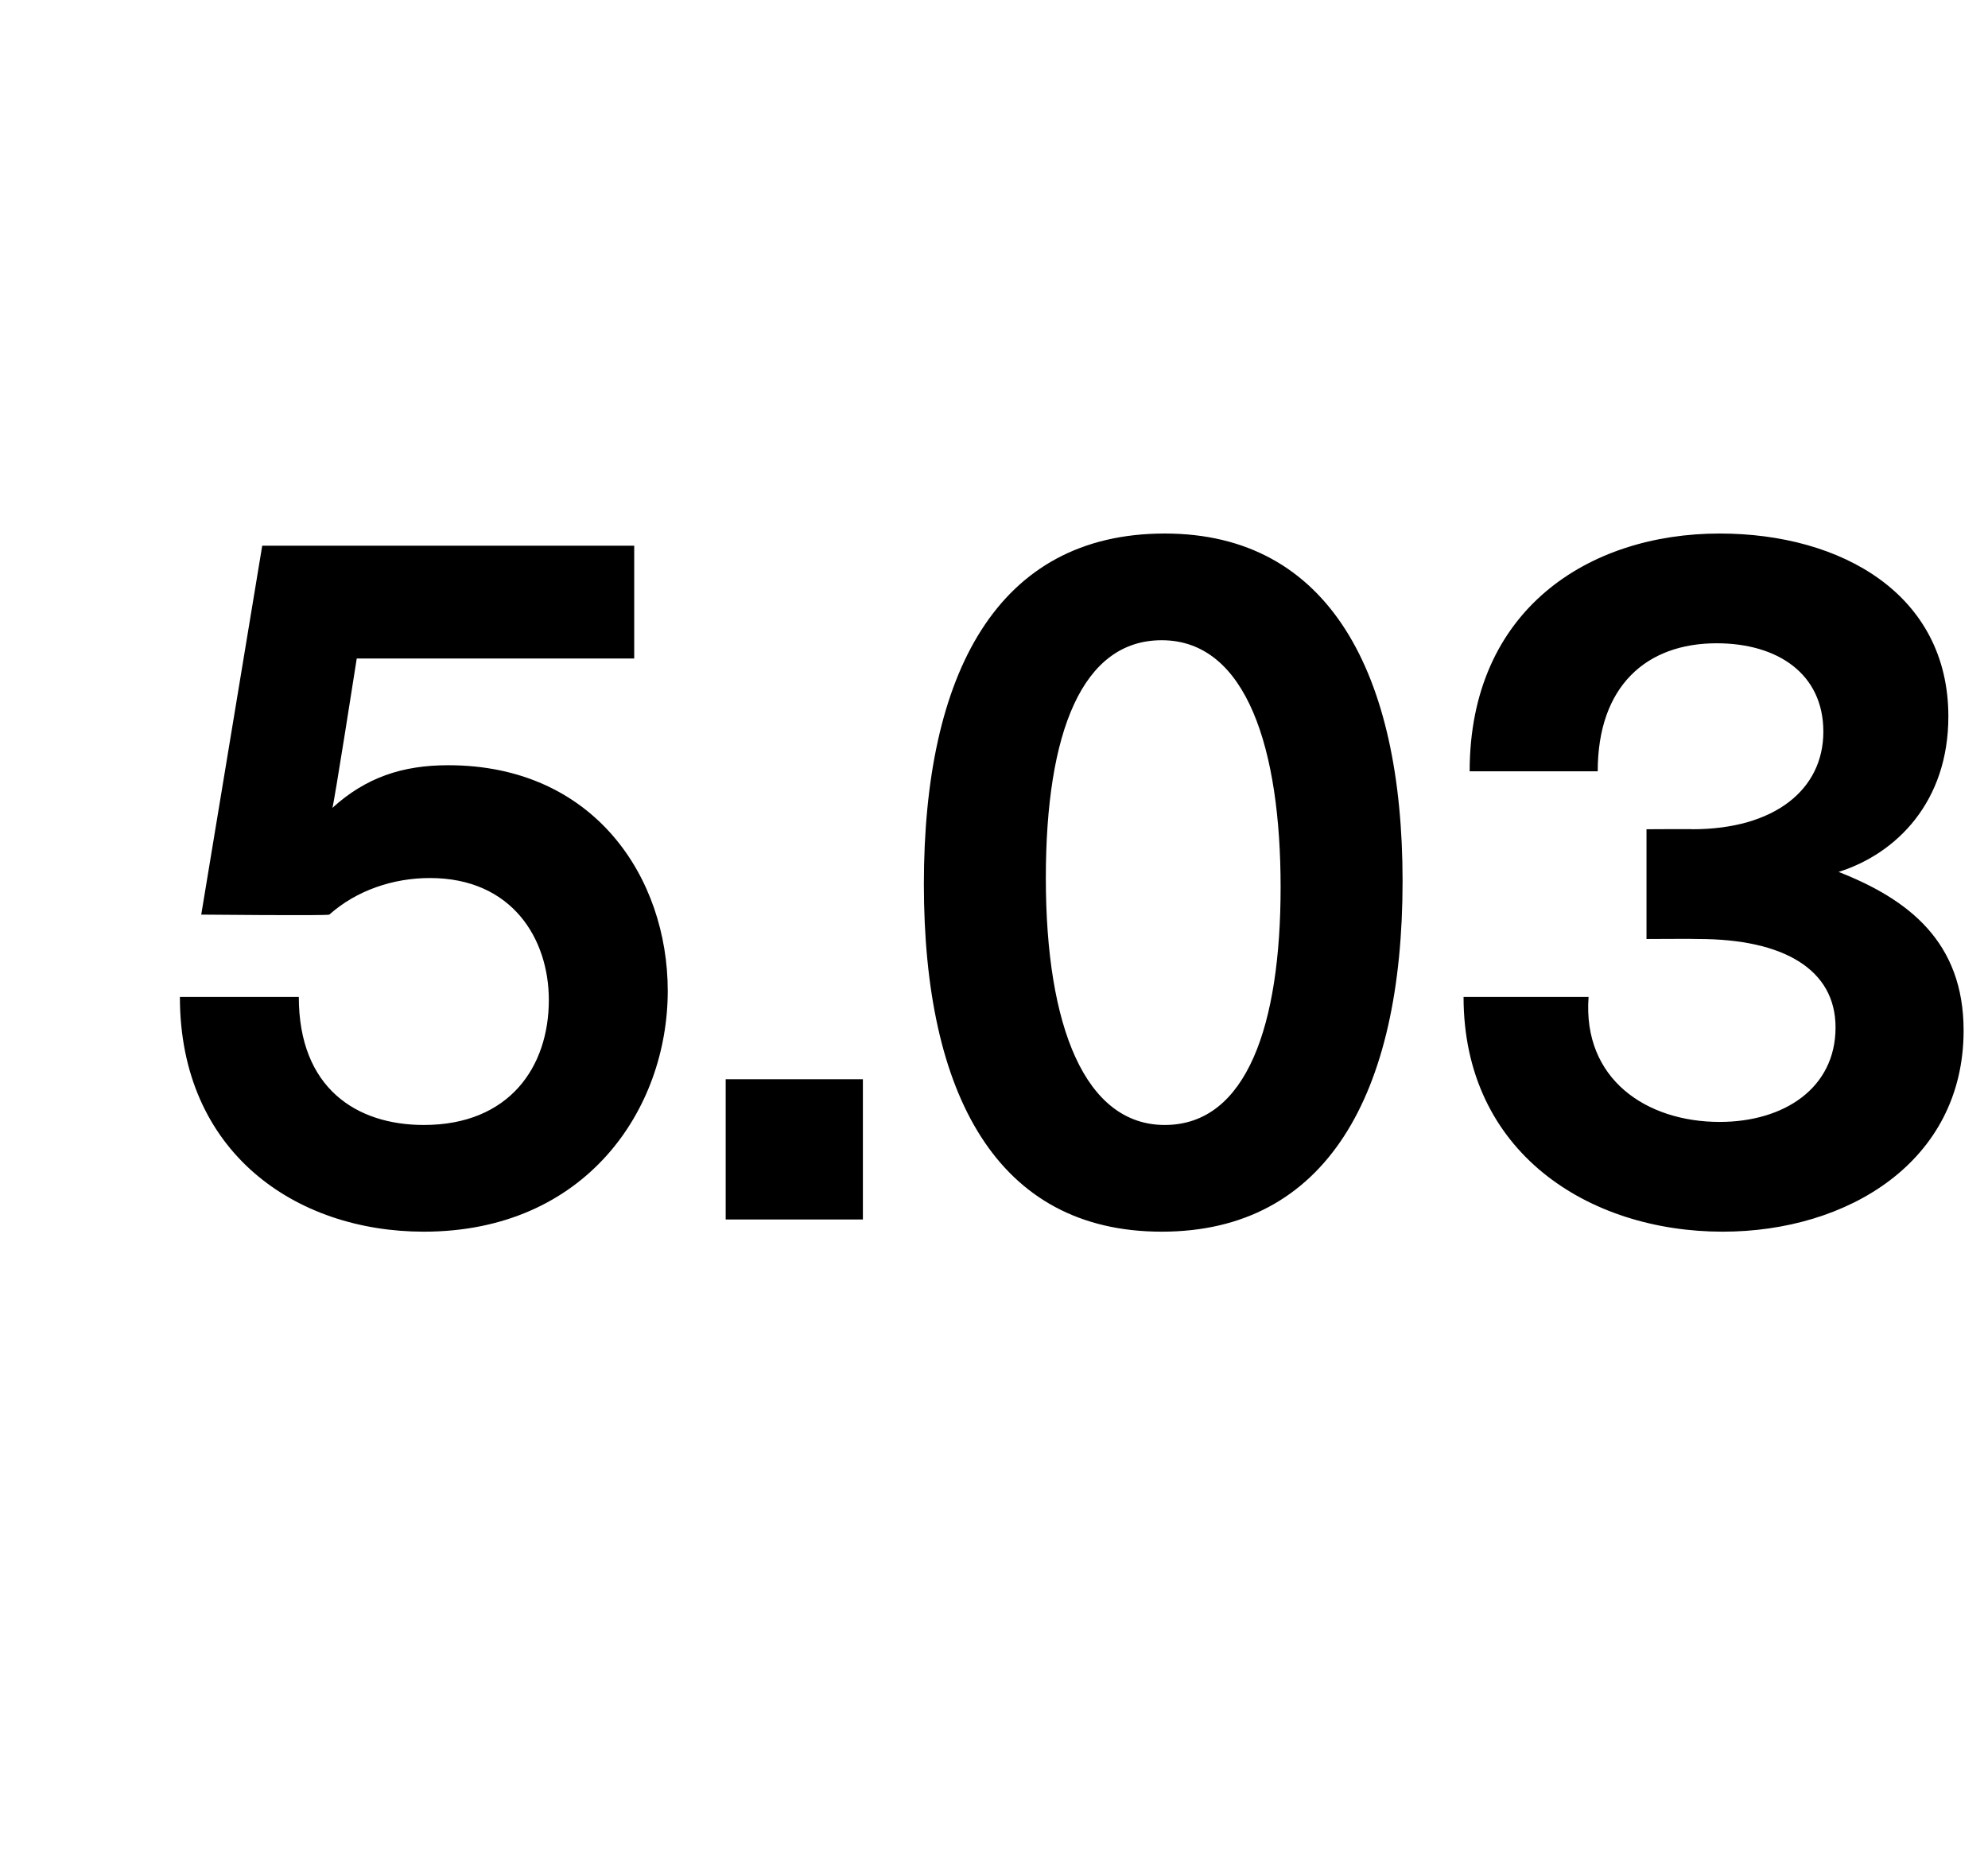
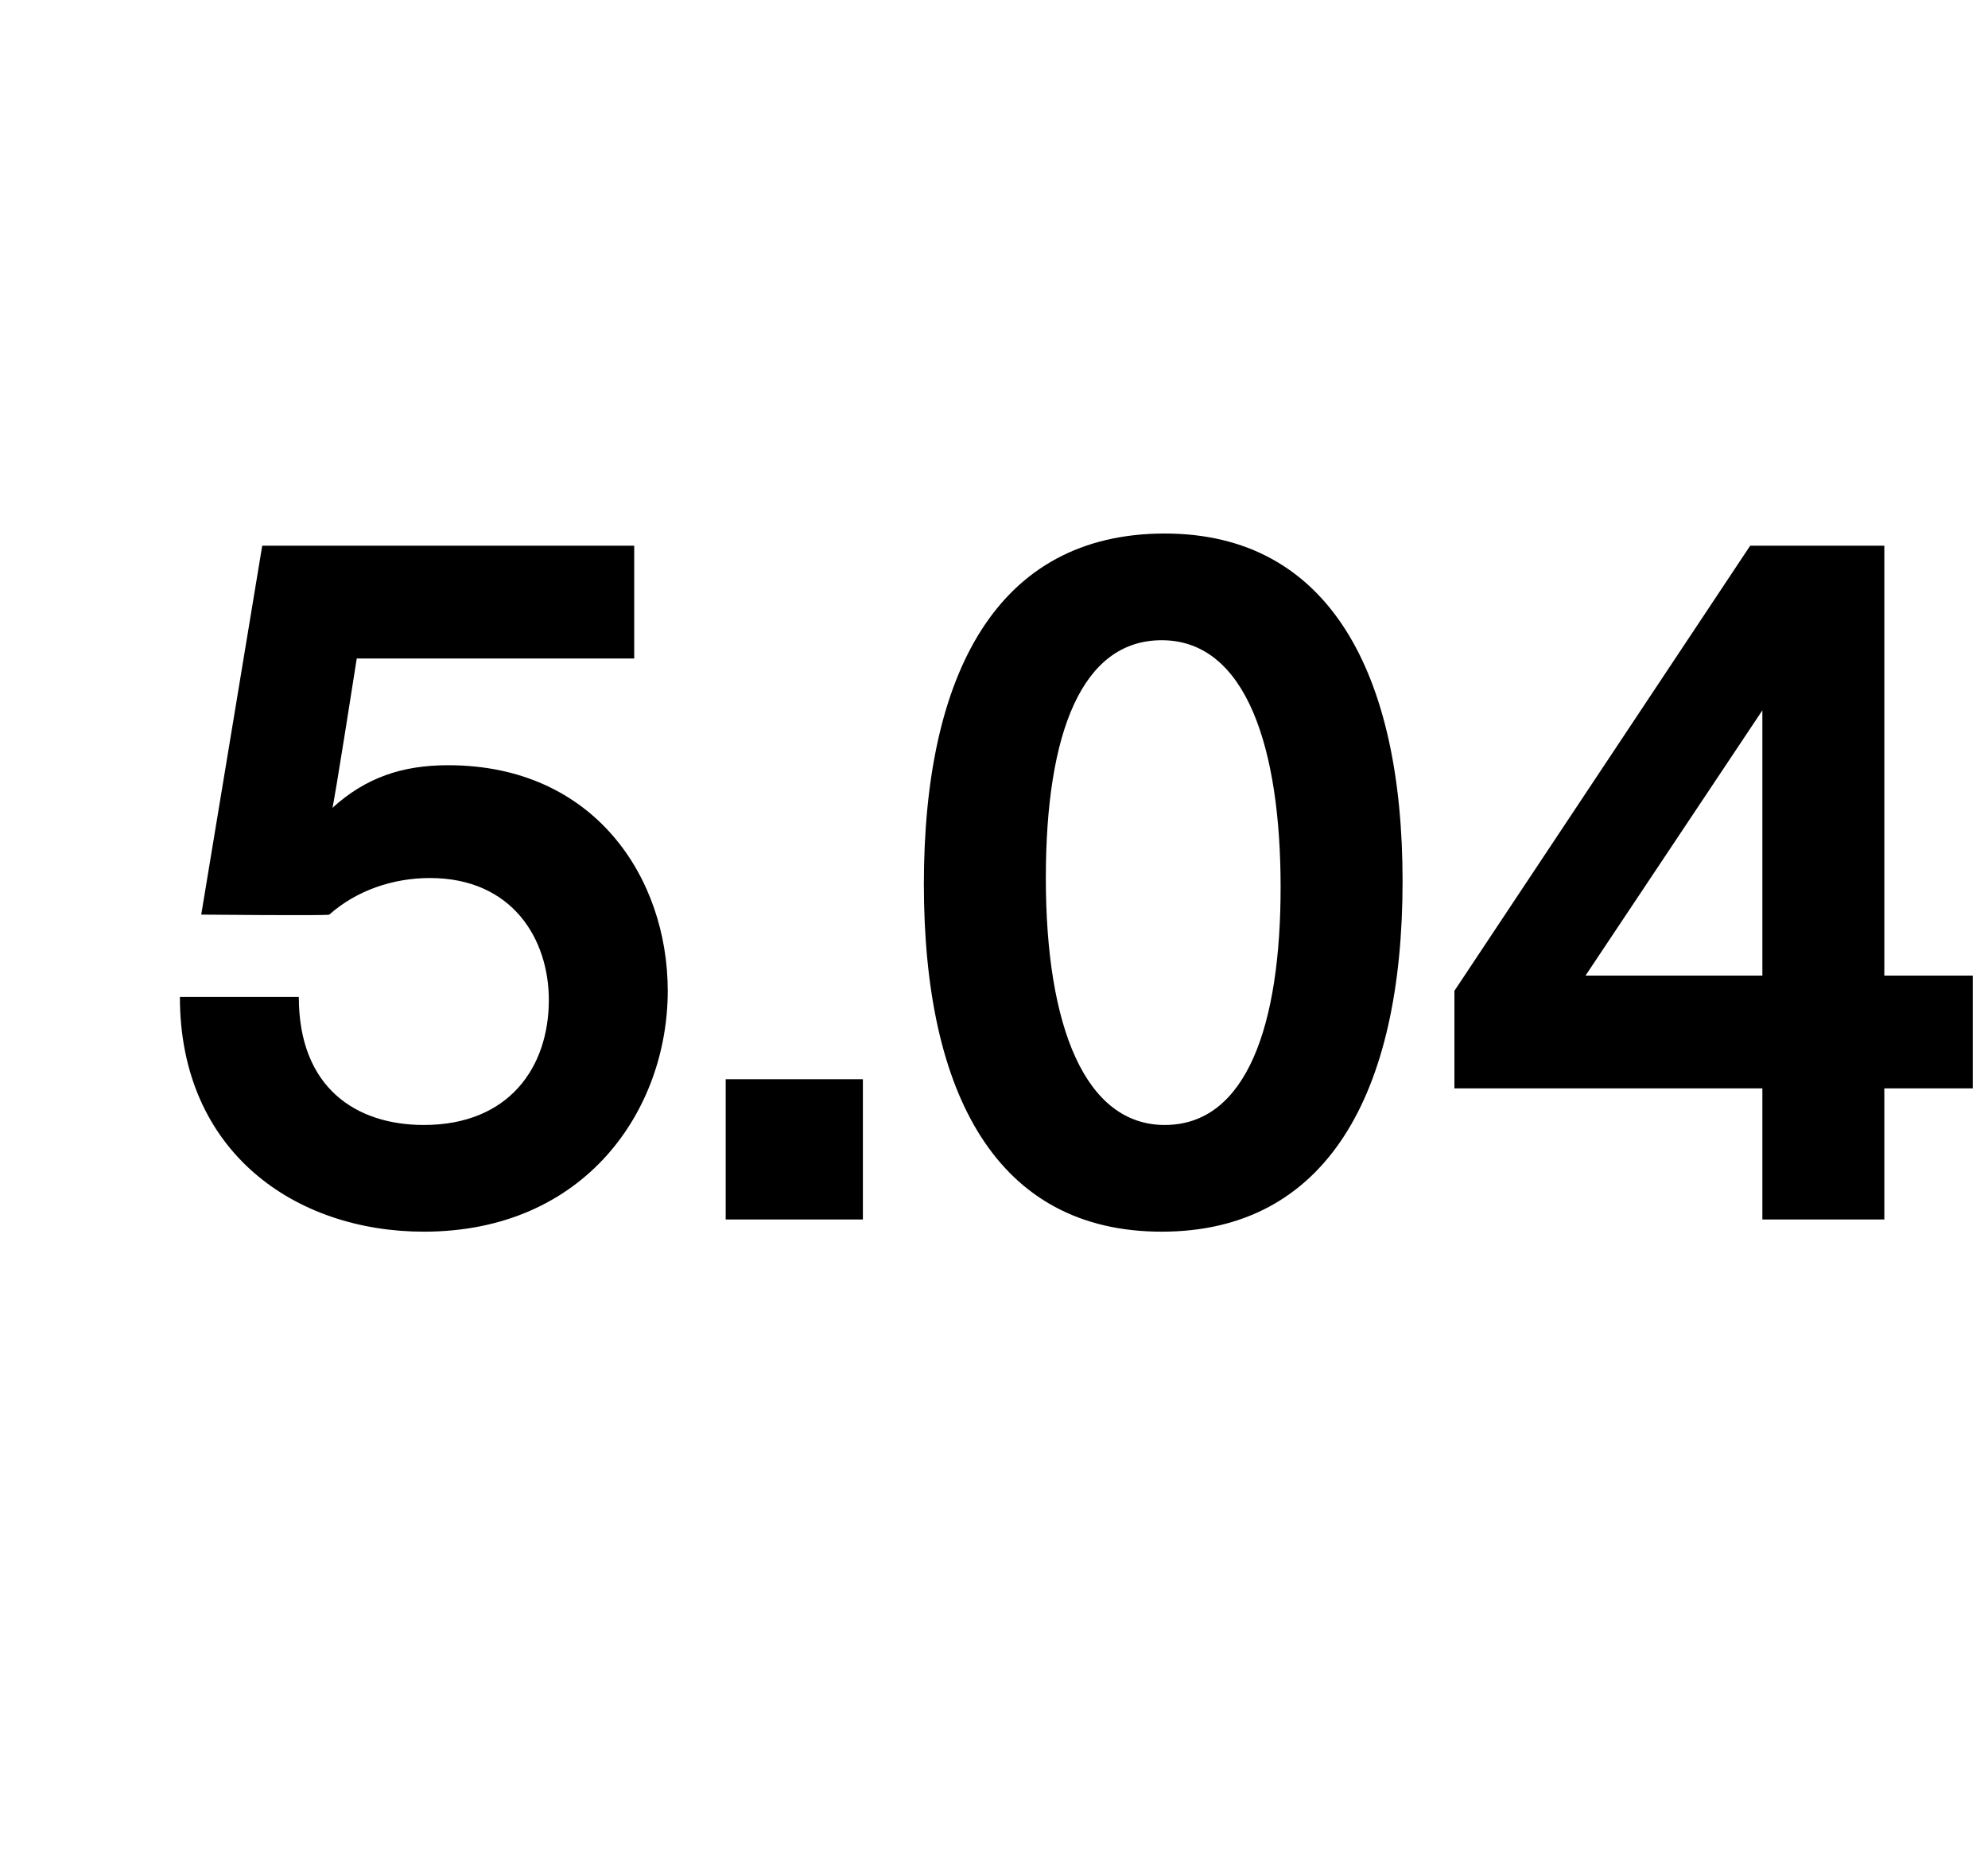
<svg xmlns="http://www.w3.org/2000/svg" version="1.1" width="65.2px" height="60.7px" viewBox="0 -1 65.2 60.7" style="top:-1px">
  <defs />
  <g id="Polygon9465">
-     <path d="M 21.9 31.5 C 21.9 35.4 19.2 39.4 13.9 39.4 C 9.7 39.4 5.9 36.8 5.9 31.7 C 5.9 31.7 9.8 31.7 9.8 31.7 C 9.8 34.7 11.7 35.9 13.9 35.9 C 16.7 35.9 18 34 18 31.8 C 18 29.8 16.8 27.8 14.1 27.8 C 12.9 27.8 11.7 28.2 10.8 29 C 10.76 29.04 6.6 29 6.6 29 L 8.6 16.9 L 20.8 16.9 L 20.8 20.6 L 11.7 20.6 C 11.7 20.6 10.94 25.47 10.9 25.5 C 12 24.5 13.2 24.1 14.7 24.1 C 19.5 24.1 21.9 27.8 21.9 31.5 Z M 23.8 34.4 L 28.3 34.4 L 28.3 39 L 23.8 39 L 23.8 34.4 Z M 30.3 28 C 30.3 21.1 32.7 16.5 38.2 16.5 C 43.6 16.5 46 21.1 46 27.9 C 46 34.9 43.5 39.4 38.1 39.4 C 32.7 39.4 30.3 34.9 30.3 28 Z M 42 28.1 C 42 23.6 40.9 20 38.1 20 C 35.5 20 34.3 23 34.3 27.8 C 34.3 32.7 35.6 35.9 38.2 35.9 C 40.9 35.9 42 32.6 42 28.1 Z M 64.4 32.8 C 64.4 37.1 60.6 39.4 56.5 39.4 C 52.1 39.4 48 36.8 48 31.7 C 48 31.7 52.1 31.7 52.1 31.7 C 51.9 34.4 54 35.8 56.4 35.8 C 58.5 35.8 60.2 34.7 60.2 32.7 C 60.2 30.8 58.5 29.8 55.7 29.8 C 55.67 29.79 54 29.8 54 29.8 L 54 26.2 C 54 26.2 55.55 26.19 55.5 26.2 C 58.2 26.2 59.8 24.9 59.8 23 C 59.8 21.1 58.3 20.1 56.3 20.1 C 54 20.1 52.4 21.5 52.4 24.3 C 52.4 24.3 48.2 24.3 48.2 24.3 C 48.2 19 52.1 16.5 56.4 16.5 C 60.4 16.5 63.9 18.5 63.9 22.5 C 63.9 25.3 62.2 27 60.3 27.6 C 62.6 28.5 64.4 29.9 64.4 32.8 Z " stroke="none" fill="#000" />
+     <path d="M 21.9 31.5 C 21.9 35.4 19.2 39.4 13.9 39.4 C 9.7 39.4 5.9 36.8 5.9 31.7 C 5.9 31.7 9.8 31.7 9.8 31.7 C 9.8 34.7 11.7 35.9 13.9 35.9 C 16.7 35.9 18 34 18 31.8 C 18 29.8 16.8 27.8 14.1 27.8 C 12.9 27.8 11.7 28.2 10.8 29 C 10.76 29.04 6.6 29 6.6 29 L 8.6 16.9 L 20.8 16.9 L 20.8 20.6 L 11.7 20.6 C 11.7 20.6 10.94 25.47 10.9 25.5 C 12 24.5 13.2 24.1 14.7 24.1 C 19.5 24.1 21.9 27.8 21.9 31.5 Z M 23.8 34.4 L 28.3 34.4 L 28.3 39 L 23.8 39 L 23.8 34.4 Z M 30.3 28 C 30.3 21.1 32.7 16.5 38.2 16.5 C 43.6 16.5 46 21.1 46 27.9 C 46 34.9 43.5 39.4 38.1 39.4 C 32.7 39.4 30.3 34.9 30.3 28 Z M 42 28.1 C 42 23.6 40.9 20 38.1 20 C 35.5 20 34.3 23 34.3 27.8 C 34.3 32.7 35.6 35.9 38.2 35.9 C 40.9 35.9 42 32.6 42 28.1 Z M 61.8 34.7 L 61.8 39 L 57.8 39 L 57.8 34.7 L 47.7 34.7 L 47.7 31.5 L 57.4 16.9 L 61.8 16.9 L 61.8 31 L 64.7 31 L 64.7 34.7 L 61.8 34.7 Z M 57.8 31 L 57.8 22.3 L 52 31 L 57.8 31 Z " stroke="none" fill="#000" />
  </g>
</svg>
